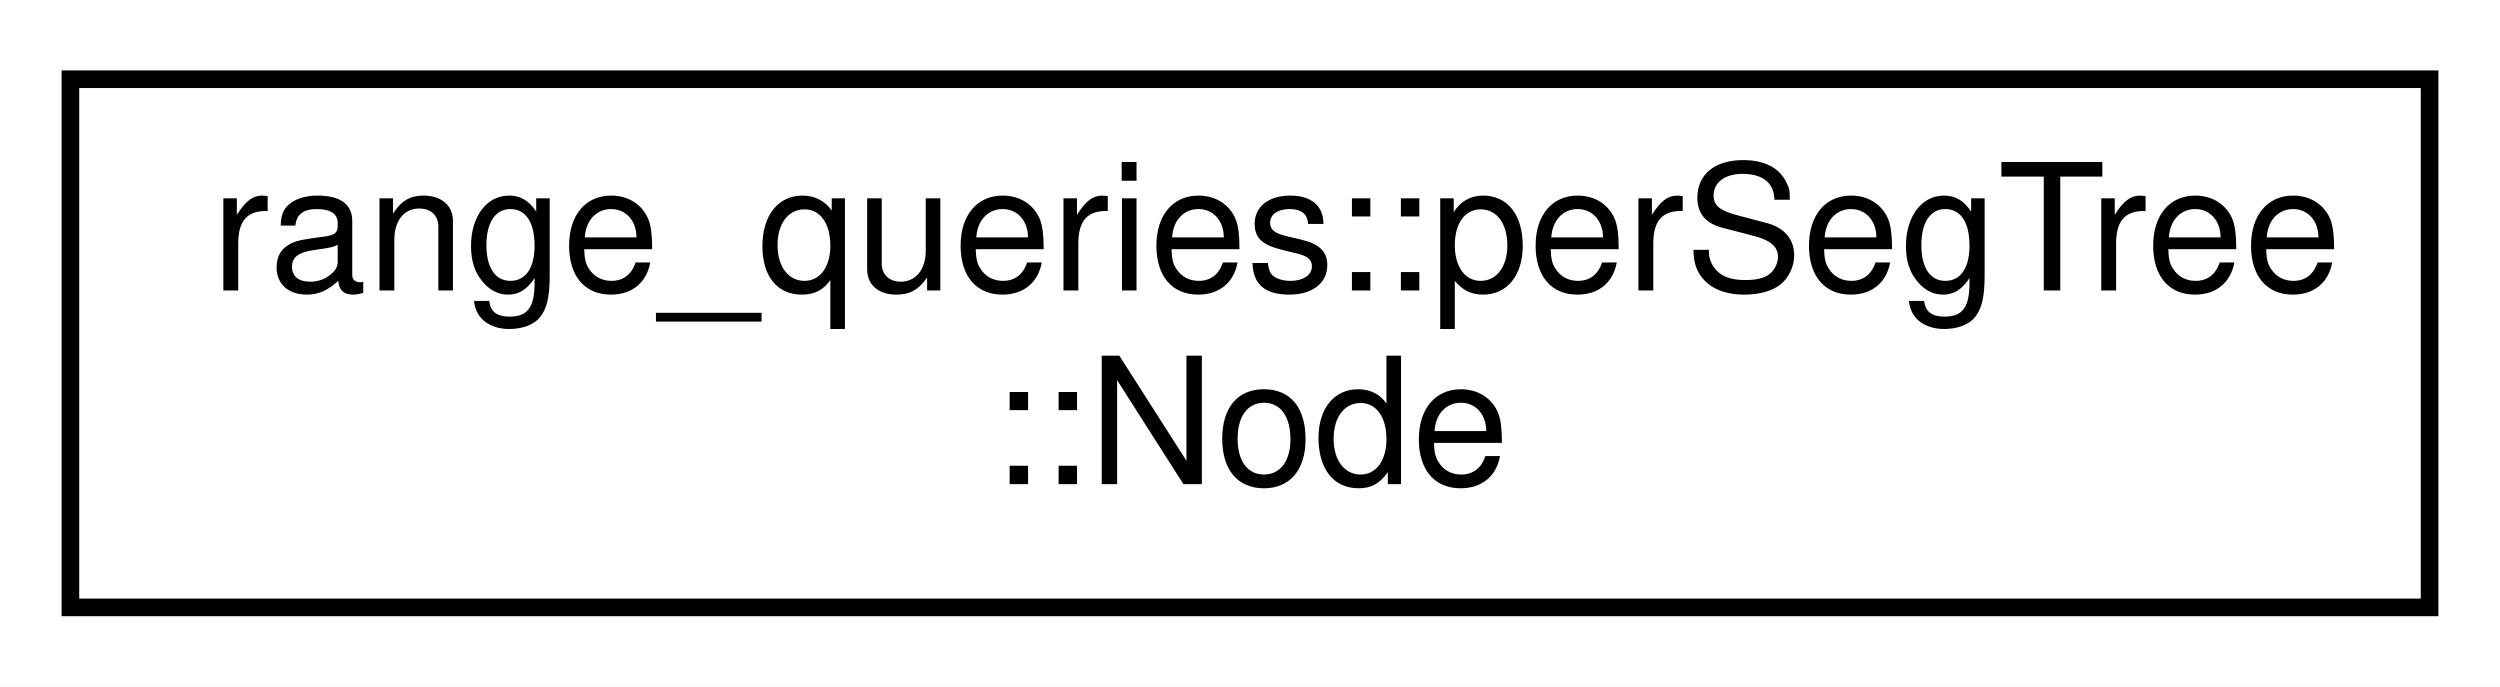
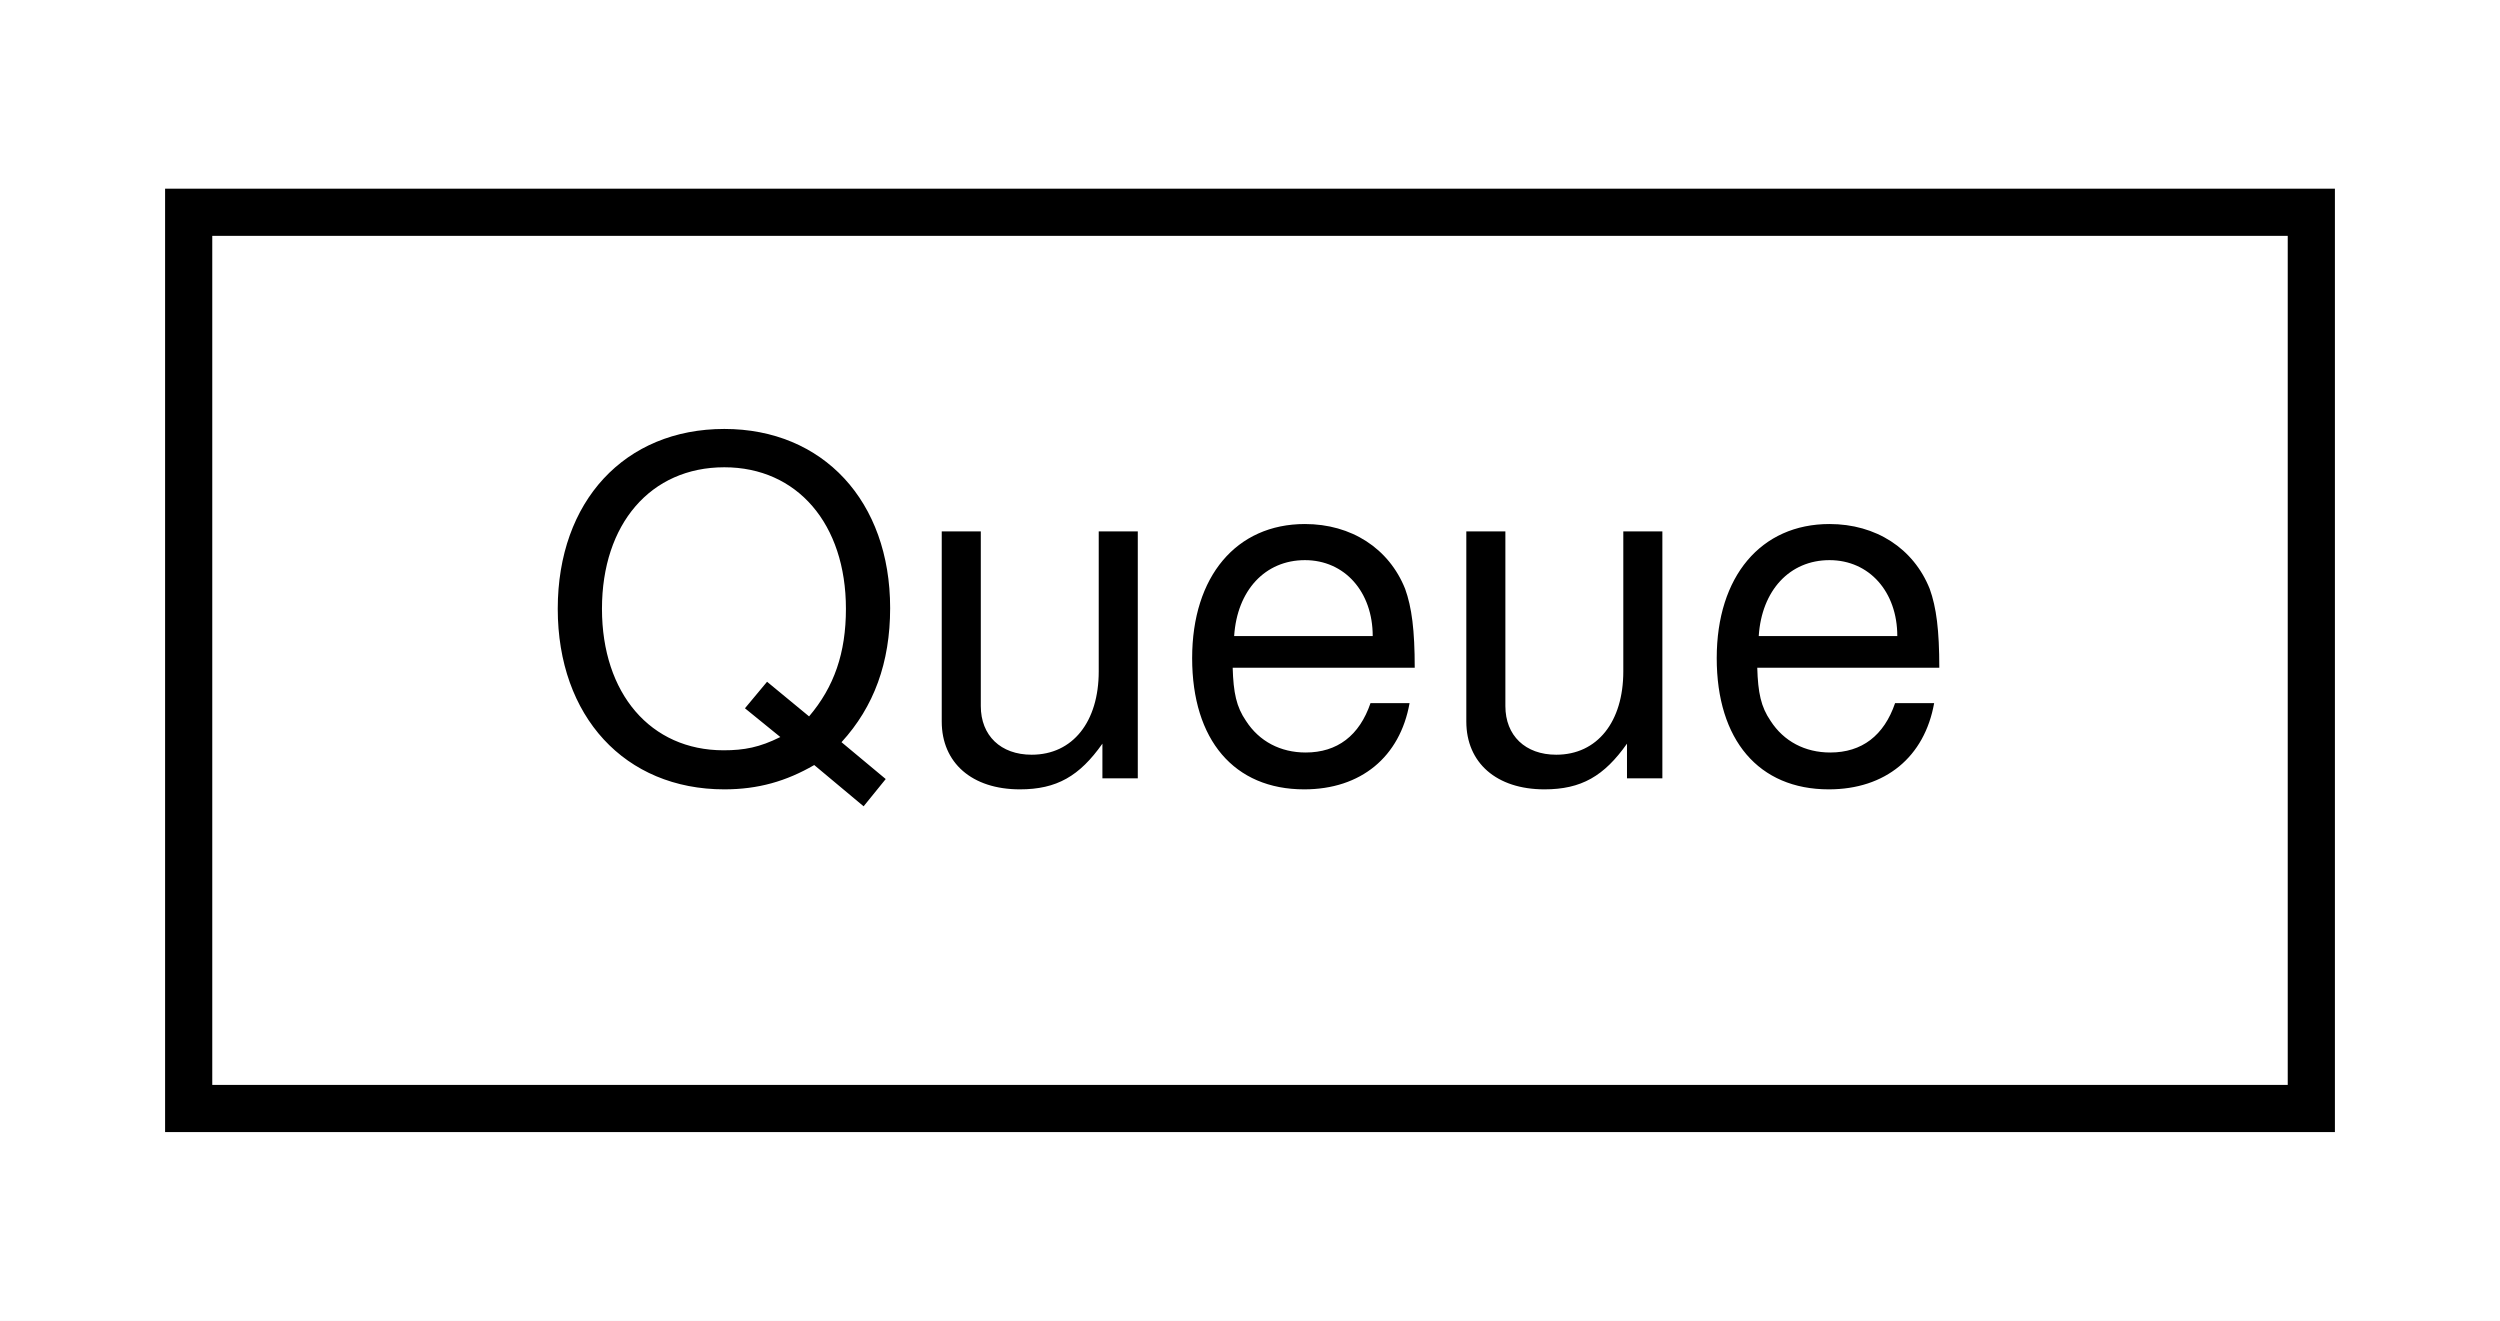
- <svg xmlns="http://www.w3.org/2000/svg" xmlns:xlink="http://www.w3.org/1999/xlink" width="142pt" height="39pt" viewBox="0.00 0.00 142.00 39.00">
-   <g id="graph0" class="graph" transform="scale(1 1) rotate(0) translate(4 35)">
-     <polygon fill="white" stroke="transparent" points="-4,4 -4,-35 138,-35 138,4 -4,4" />
+ <svg xmlns="http://www.w3.org/2000/svg" xmlns:xlink="http://www.w3.org/1999/xlink" width="53pt" height="28pt" viewBox="0.00 0.00 53.00 28.00">
+   <g id="graph0" class="graph" transform="scale(1 1) rotate(0) translate(4 24)">
+     <polygon fill="white" stroke="transparent" points="-4,4 -4,-24 49,-24 49,4 -4,4" />
    <g id="node1" class="node">
      <g id="a_node1">
-         <a xlink:href="d5/d66/classrange__queries_1_1per_seg_tree_1_1_node.html" target="_top" xlink:title=" ">
-           <polygon fill="white" stroke="black" points="0,-0.5 0,-30.5 134,-30.5 134,-0.5 0,-0.5" />
-           <text text-anchor="start" x="8" y="-18.5" font-family="Helvetica,sans-Serif" font-size="10.00">range_queries::perSegTree</text>
-           <text text-anchor="middle" x="67" y="-7.5" font-family="Helvetica,sans-Serif" font-size="10.00">::Node</text>
+         <a xlink:href="dc/db5/struct_queue.html" target="_top" xlink:title=" ">
+           <polygon fill="white" stroke="black" points="0,-0.5 0,-19.5 45,-19.5 45,-0.5 0,-0.5" />
+           <text text-anchor="middle" x="22.5" y="-7.5" font-family="Helvetica,sans-Serif" font-size="10.00">Queue</text>
        </a>
      </g>
    </g>
  </g>
</svg>
